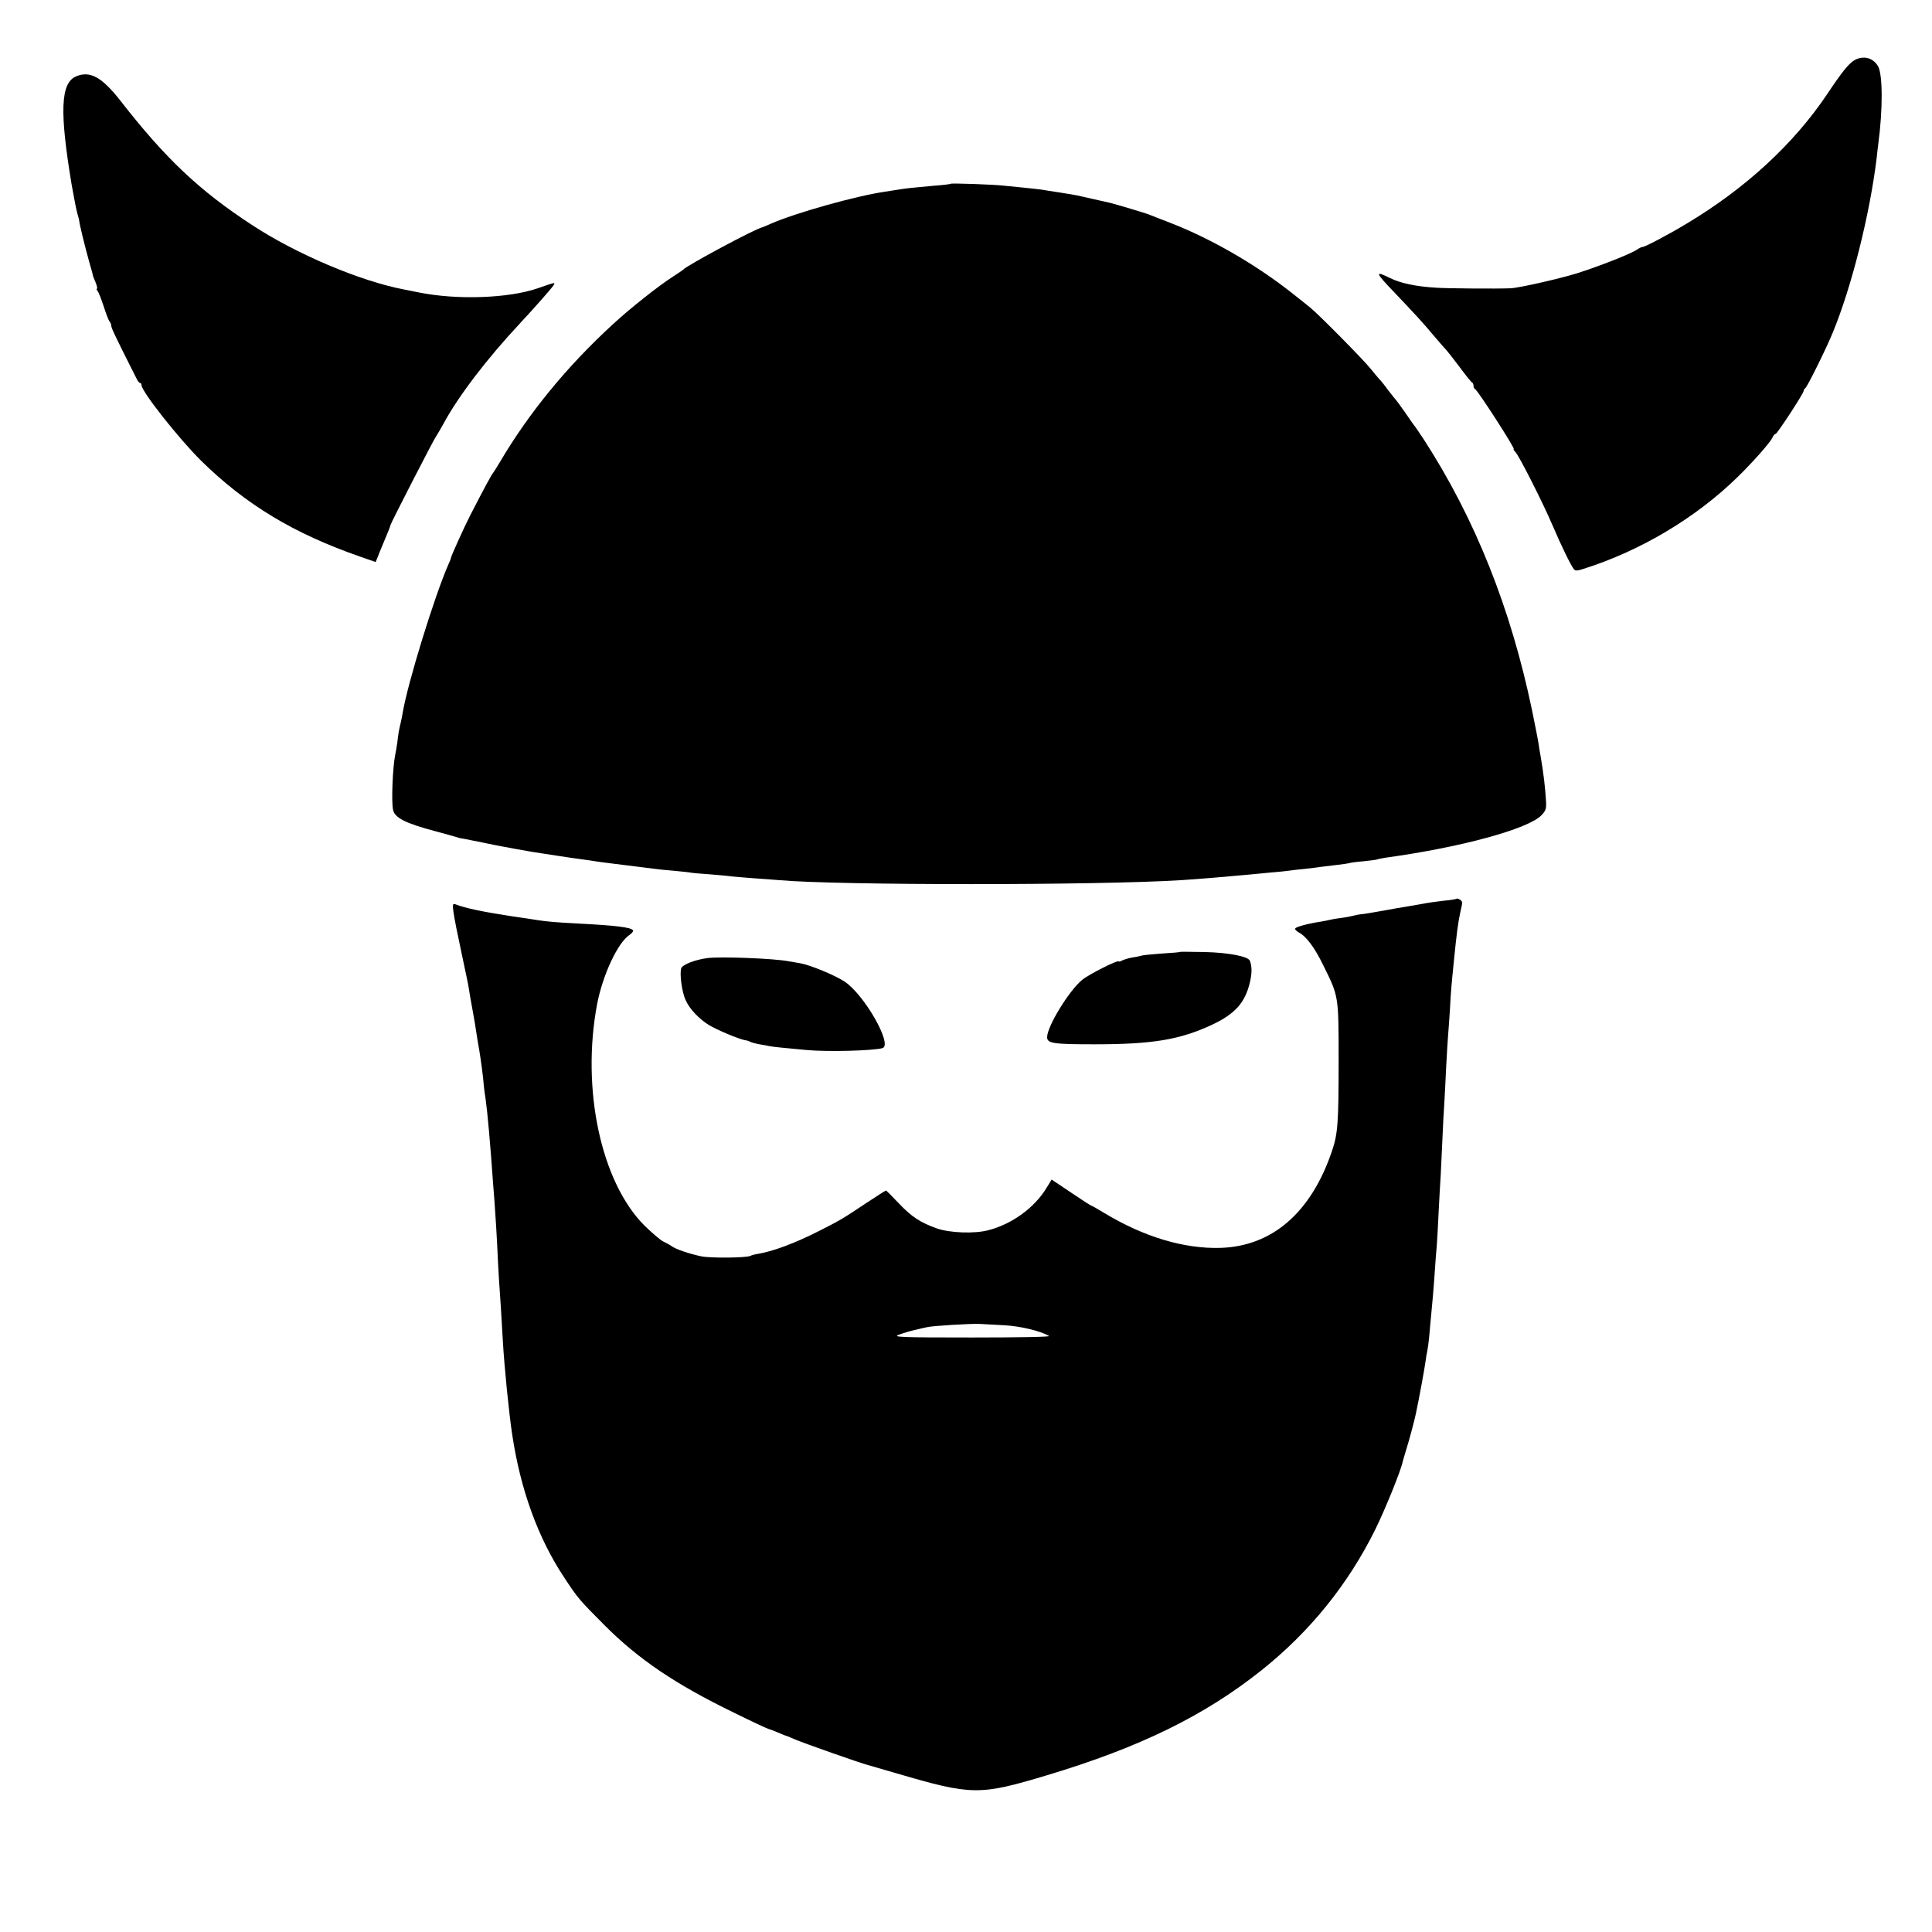
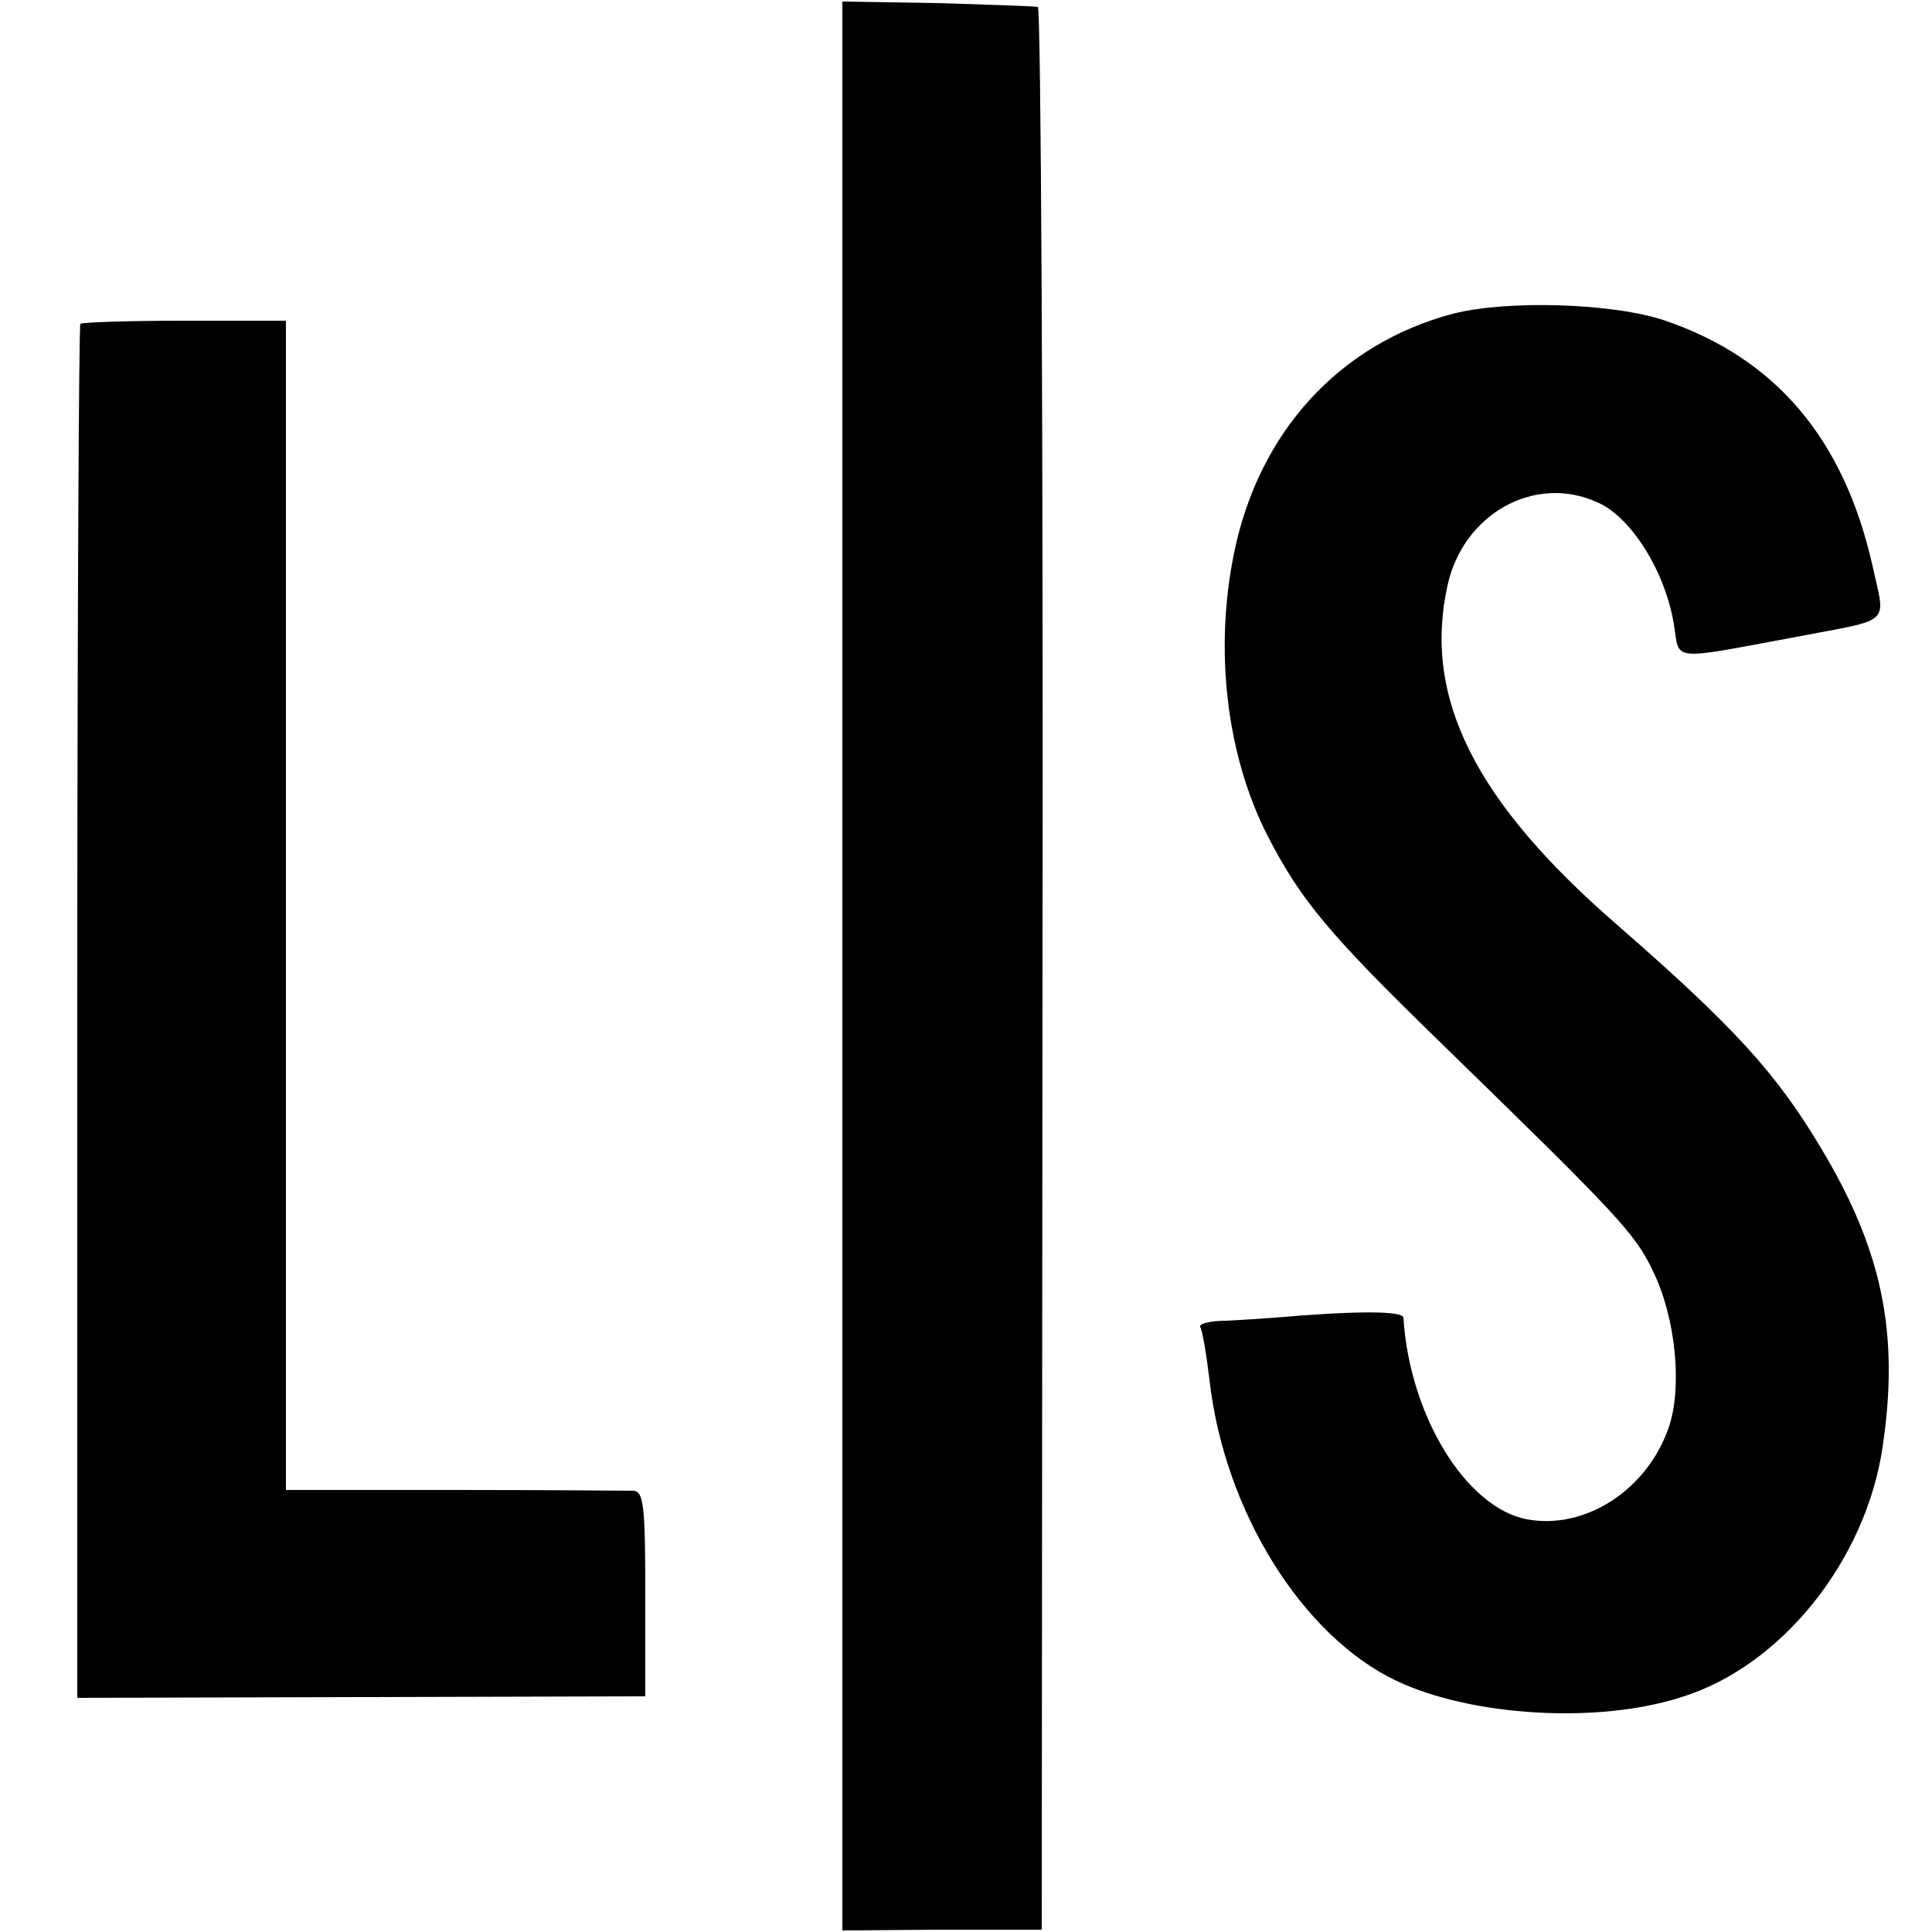
- <svg xmlns="http://www.w3.org/2000/svg" version="1.0" width="1024pt" height="1024pt" viewBox="0 0 1024 1024" preserveAspectRatio="xMidYMid meet">
-   <g transform="translate(0,1024) scale(0.1,-0.1)" fill="#000000" stroke="none">
-     <path d="M9831 9922 c-32 -18 -66 -60 -148 -183 -177 -263 -432 -498 -743 -684 -94 -57 -225 -126 -235 -124 -4 0 -17 -6 -30 -15 -33 -22 -201 -88 -318 -125 -94 -29 -310 -78 -352 -79 -76 -3 -333 -1 -392 3 -106 6 -191 24 -245 51 -82 41 -79 30 15 -68 114 -120 159 -168 217 -238 30 -35 61 -71 69 -79 7 -8 39 -49 70 -90 31 -42 59 -77 64 -79 4 -2 7 -10 7 -17 0 -7 3 -15 8 -17 14 -6 215 -318 205 -318 -3 0 1 -8 10 -17 21 -24 143 -264 196 -388 48 -112 98 -214 113 -232 7 -9 19 -9 51 2 304 96 596 271 817 487 80 78 172 182 184 208 5 11 12 20 17 20 8 0 149 215 149 229 0 5 4 11 8 13 9 4 109 205 146 295 101 245 197 630 233 928 2 22 6 54 8 70 25 185 24 371 -1 414 -27 45 -76 58 -123 33z" />
-     <path d="M403 9835 c-82 -35 -88 -186 -23 -575 11 -63 24 -130 29 -148 5 -18 10 -35 10 -37 2 -24 31 -141 53 -220 11 -38 20 -71 20 -72 -1 -2 5 -18 14 -38 8 -19 11 -35 8 -35 -4 0 -2 -6 3 -12 6 -7 20 -44 33 -83 12 -38 26 -74 31 -80 5 -5 9 -15 9 -23 0 -11 24 -61 134 -279 6 -13 14 -23 19 -23 4 0 7 -5 7 -11 0 -34 198 -284 316 -401 236 -232 491 -386 842 -508 l83 -29 11 27 c6 15 16 41 23 57 29 68 44 106 45 113 2 11 230 455 240 467 4 6 23 37 41 70 78 145 231 345 403 529 80 86 171 189 180 204 10 17 11 17 -84 -16 -154 -53 -426 -63 -630 -22 -30 6 -66 13 -80 16 -231 44 -571 188 -805 342 -279 182 -459 353 -695 656 -99 127 -163 163 -237 131z" />
-     <path d="M5039 9266 c-2 -2 -40 -7 -84 -10 -101 -9 -162 -15 -194 -21 -13 -2 -45 -7 -70 -11 -153 -22 -477 -113 -606 -170 -22 -10 -42 -18 -45 -19 -34 -6 -399 -201 -420 -225 -3 -3 -25 -18 -50 -34 -80 -51 -230 -170 -323 -256 -243 -223 -445 -470 -598 -730 -18 -30 -35 -57 -38 -60 -5 -4 -55 -97 -118 -220 -29 -56 -103 -219 -103 -227 0 -3 -6 -19 -14 -36 -73 -166 -217 -633 -242 -787 -2 -14 -7 -36 -10 -50 -10 -41 -13 -60 -18 -104 -3 -22 -8 -52 -11 -65 -14 -69 -21 -247 -12 -292 8 -43 64 -72 222 -114 55 -15 107 -29 115 -32 8 -3 24 -7 35 -8 11 -2 56 -11 100 -20 44 -9 91 -19 105 -21 14 -2 48 -9 75 -14 28 -5 66 -12 85 -15 90 -14 219 -34 260 -39 25 -3 56 -8 70 -10 14 -3 86 -12 160 -21 74 -9 146 -18 160 -20 14 -2 58 -7 99 -10 41 -4 82 -8 91 -10 9 -2 55 -6 101 -9 46 -4 98 -8 114 -11 17 -2 71 -6 120 -10 50 -3 110 -8 135 -10 311 -28 1691 -28 2130 0 72 4 283 22 355 29 22 2 74 7 115 11 41 3 86 8 100 10 14 2 53 7 88 10 35 4 71 8 80 10 9 1 46 6 82 10 36 4 68 9 71 10 3 2 37 7 75 10 38 4 71 8 74 10 3 2 26 6 50 10 399 55 751 152 820 224 23 24 27 35 24 77 -4 70 -13 147 -29 239 -3 17 -8 44 -10 61 -2 16 -18 97 -35 180 -113 542 -302 1015 -573 1434 -20 30 -40 60 -44 65 -5 6 -29 39 -53 75 -25 36 -48 67 -51 70 -3 3 -23 28 -44 55 -20 28 -40 52 -44 55 -3 3 -24 28 -46 55 -37 47 -280 293 -321 325 -10 9 -50 40 -89 71 -195 155 -433 293 -655 379 -47 18 -94 36 -105 41 -21 9 -183 57 -212 64 -33 7 -158 36 -173 39 -8 2 -51 9 -95 16 -44 7 -87 13 -95 15 -8 1 -49 6 -90 10 -41 4 -91 9 -110 11 -49 6 -277 14 -281 10z" />
-     <path d="M7718 5476 c-1 -2 -31 -7 -66 -10 -34 -4 -86 -11 -115 -17 -29 -5 -68 -12 -87 -15 -19 -3 -73 -12 -120 -21 -47 -8 -96 -17 -110 -18 -14 -1 -34 -5 -45 -8 -11 -3 -40 -9 -65 -12 -25 -3 -52 -8 -60 -10 -8 -2 -31 -7 -50 -10 -66 -10 -130 -27 -135 -36 -3 -4 5 -13 17 -20 41 -21 85 -79 133 -178 80 -162 80 -158 80 -496 0 -337 -4 -393 -35 -485 -110 -326 -316 -505 -590 -514 -193 -6 -408 58 -619 186 -34 21 -65 38 -67 38 -3 0 -51 31 -107 69 l-103 69 -29 -47 c-63 -103 -182 -189 -305 -221 -73 -20 -206 -15 -274 9 -88 31 -135 62 -204 135 -34 36 -64 66 -66 66 -3 0 -54 -33 -113 -72 -112 -75 -134 -88 -243 -143 -126 -64 -242 -107 -319 -120 -19 -3 -38 -8 -43 -11 -18 -11 -210 -13 -260 -3 -63 13 -137 38 -158 54 -8 6 -28 17 -45 25 -16 8 -61 47 -100 85 -230 231 -335 724 -250 1174 30 155 110 326 172 366 13 9 21 20 18 24 -9 16 -94 26 -290 36 -129 7 -160 10 -215 18 -19 3 -82 13 -140 21 -149 23 -243 42 -296 63 -14 5 -16 0 -11 -38 5 -37 22 -121 43 -219 24 -112 36 -169 39 -190 2 -14 10 -63 19 -110 9 -47 18 -103 21 -125 3 -22 10 -62 15 -90 8 -48 21 -141 25 -196 2 -15 5 -44 9 -65 10 -71 25 -240 40 -454 4 -47 9 -114 11 -150 3 -36 7 -111 10 -166 2 -56 7 -135 9 -175 6 -81 16 -239 21 -334 8 -141 33 -389 50 -500 44 -292 137 -547 274 -754 75 -114 79 -118 216 -256 180 -180 375 -312 684 -462 95 -47 179 -86 185 -87 6 -1 28 -10 50 -19 21 -9 40 -17 43 -17 2 0 23 -9 46 -19 38 -17 350 -127 387 -136 8 -2 78 -23 155 -45 397 -116 435 -117 795 -9 492 148 833 315 1136 556 256 204 460 456 604 748 53 108 135 310 145 359 3 11 11 40 19 65 13 41 43 151 51 191 18 85 45 234 50 270 3 25 8 52 10 60 2 8 7 42 10 75 3 33 7 83 10 110 6 62 13 136 20 240 3 44 7 103 10 130 2 28 7 109 10 180 4 72 8 159 11 195 2 36 6 121 9 190 3 69 7 154 10 190 2 36 7 124 10 195 4 72 8 146 10 165 2 19 6 82 10 140 5 98 8 127 20 248 17 170 23 210 35 267 5 22 10 45 10 51 0 11 -24 26 -32 20z m-2396 -2260 c88 -5 192 -30 238 -57 9 -5 -162 -8 -410 -8 -386 0 -421 2 -385 15 22 8 60 20 85 25 25 6 54 13 65 15 28 7 233 19 275 17 19 -1 79 -4 132 -7z" />
-     <path d="M6257 5195 c-1 -2 -47 -6 -101 -9 -55 -4 -102 -9 -105 -11 -3 -1 -23 -6 -44 -9 -21 -3 -47 -11 -58 -16 -10 -6 -19 -8 -19 -6 0 12 -157 -67 -195 -98 -69 -57 -185 -246 -185 -303 0 -33 31 -38 250 -38 310 0 453 24 625 104 122 58 175 117 200 226 11 46 11 82 0 112 -8 24 -113 44 -240 47 -69 1 -126 2 -128 1z" />
-     <path d="M3750 5162 c-64 -8 -131 -34 -139 -53 -10 -29 3 -129 24 -172 21 -46 70 -97 121 -129 40 -25 161 -76 192 -81 9 -1 22 -5 27 -8 6 -4 26 -9 45 -13 19 -3 46 -8 60 -11 22 -4 70 -9 191 -20 115 -11 361 -4 407 10 54 18 -96 282 -201 352 -51 34 -184 89 -238 98 -19 3 -45 8 -59 10 -75 15 -359 26 -430 17z" />
+ <svg xmlns="http://www.w3.org/2000/svg" version="1.0" width="250pt" height="250pt" viewBox="0 0 250 250" preserveAspectRatio="xMidYMid meet">
+   <g transform="translate(0,250) scale(0.1,-0.1)" fill="#000000" stroke="none">
+     <path d="M1090 1250 l0 -1248 129 1 129 0 1 1244 c1 683 -2 1244 -6 1244 -5 1 -63 3 -130 5 l-123 2 0 -1248z" />
+     <path d="M1880 2094 c-147 -39 -251 -153 -283 -309 -26 -126 -10 -262 43 -366 43 -84 81 -129 224 -268 229 -223 252 -247 275 -296 29 -59 38 -148 21 -200 -27 -82 -108 -135 -184 -121 -79 15 -152 134 -160 261 -1 9 -62 9 -166 0 -14 -1 -42 -3 -63 -4 -21 0 -36 -4 -34 -8 3 -5 8 -35 12 -68 19 -170 120 -332 242 -390 97 -46 261 -56 369 -21 129 40 238 176 260 323 22 147 0 255 -80 388 -58 97 -112 156 -262 287 -185 160 -253 295 -221 440 20 93 113 145 194 108 44 -19 88 -90 99 -158 8 -48 -8 -47 159 -16 125 24 115 14 98 92 -37 164 -125 268 -268 317 -67 23 -205 27 -275 9z" />
+     <path d="M104 2081 c-2 -2 -4 -403 -4 -891 l0 -887 367 1 368 1 0 133 c0 111 -2 132 -15 133 -8 0 -113 1 -232 1 l-218 0 0 757 0 756 -131 0 c-72 0 -132 -2 -135 -4z" />
  </g>
</svg>
